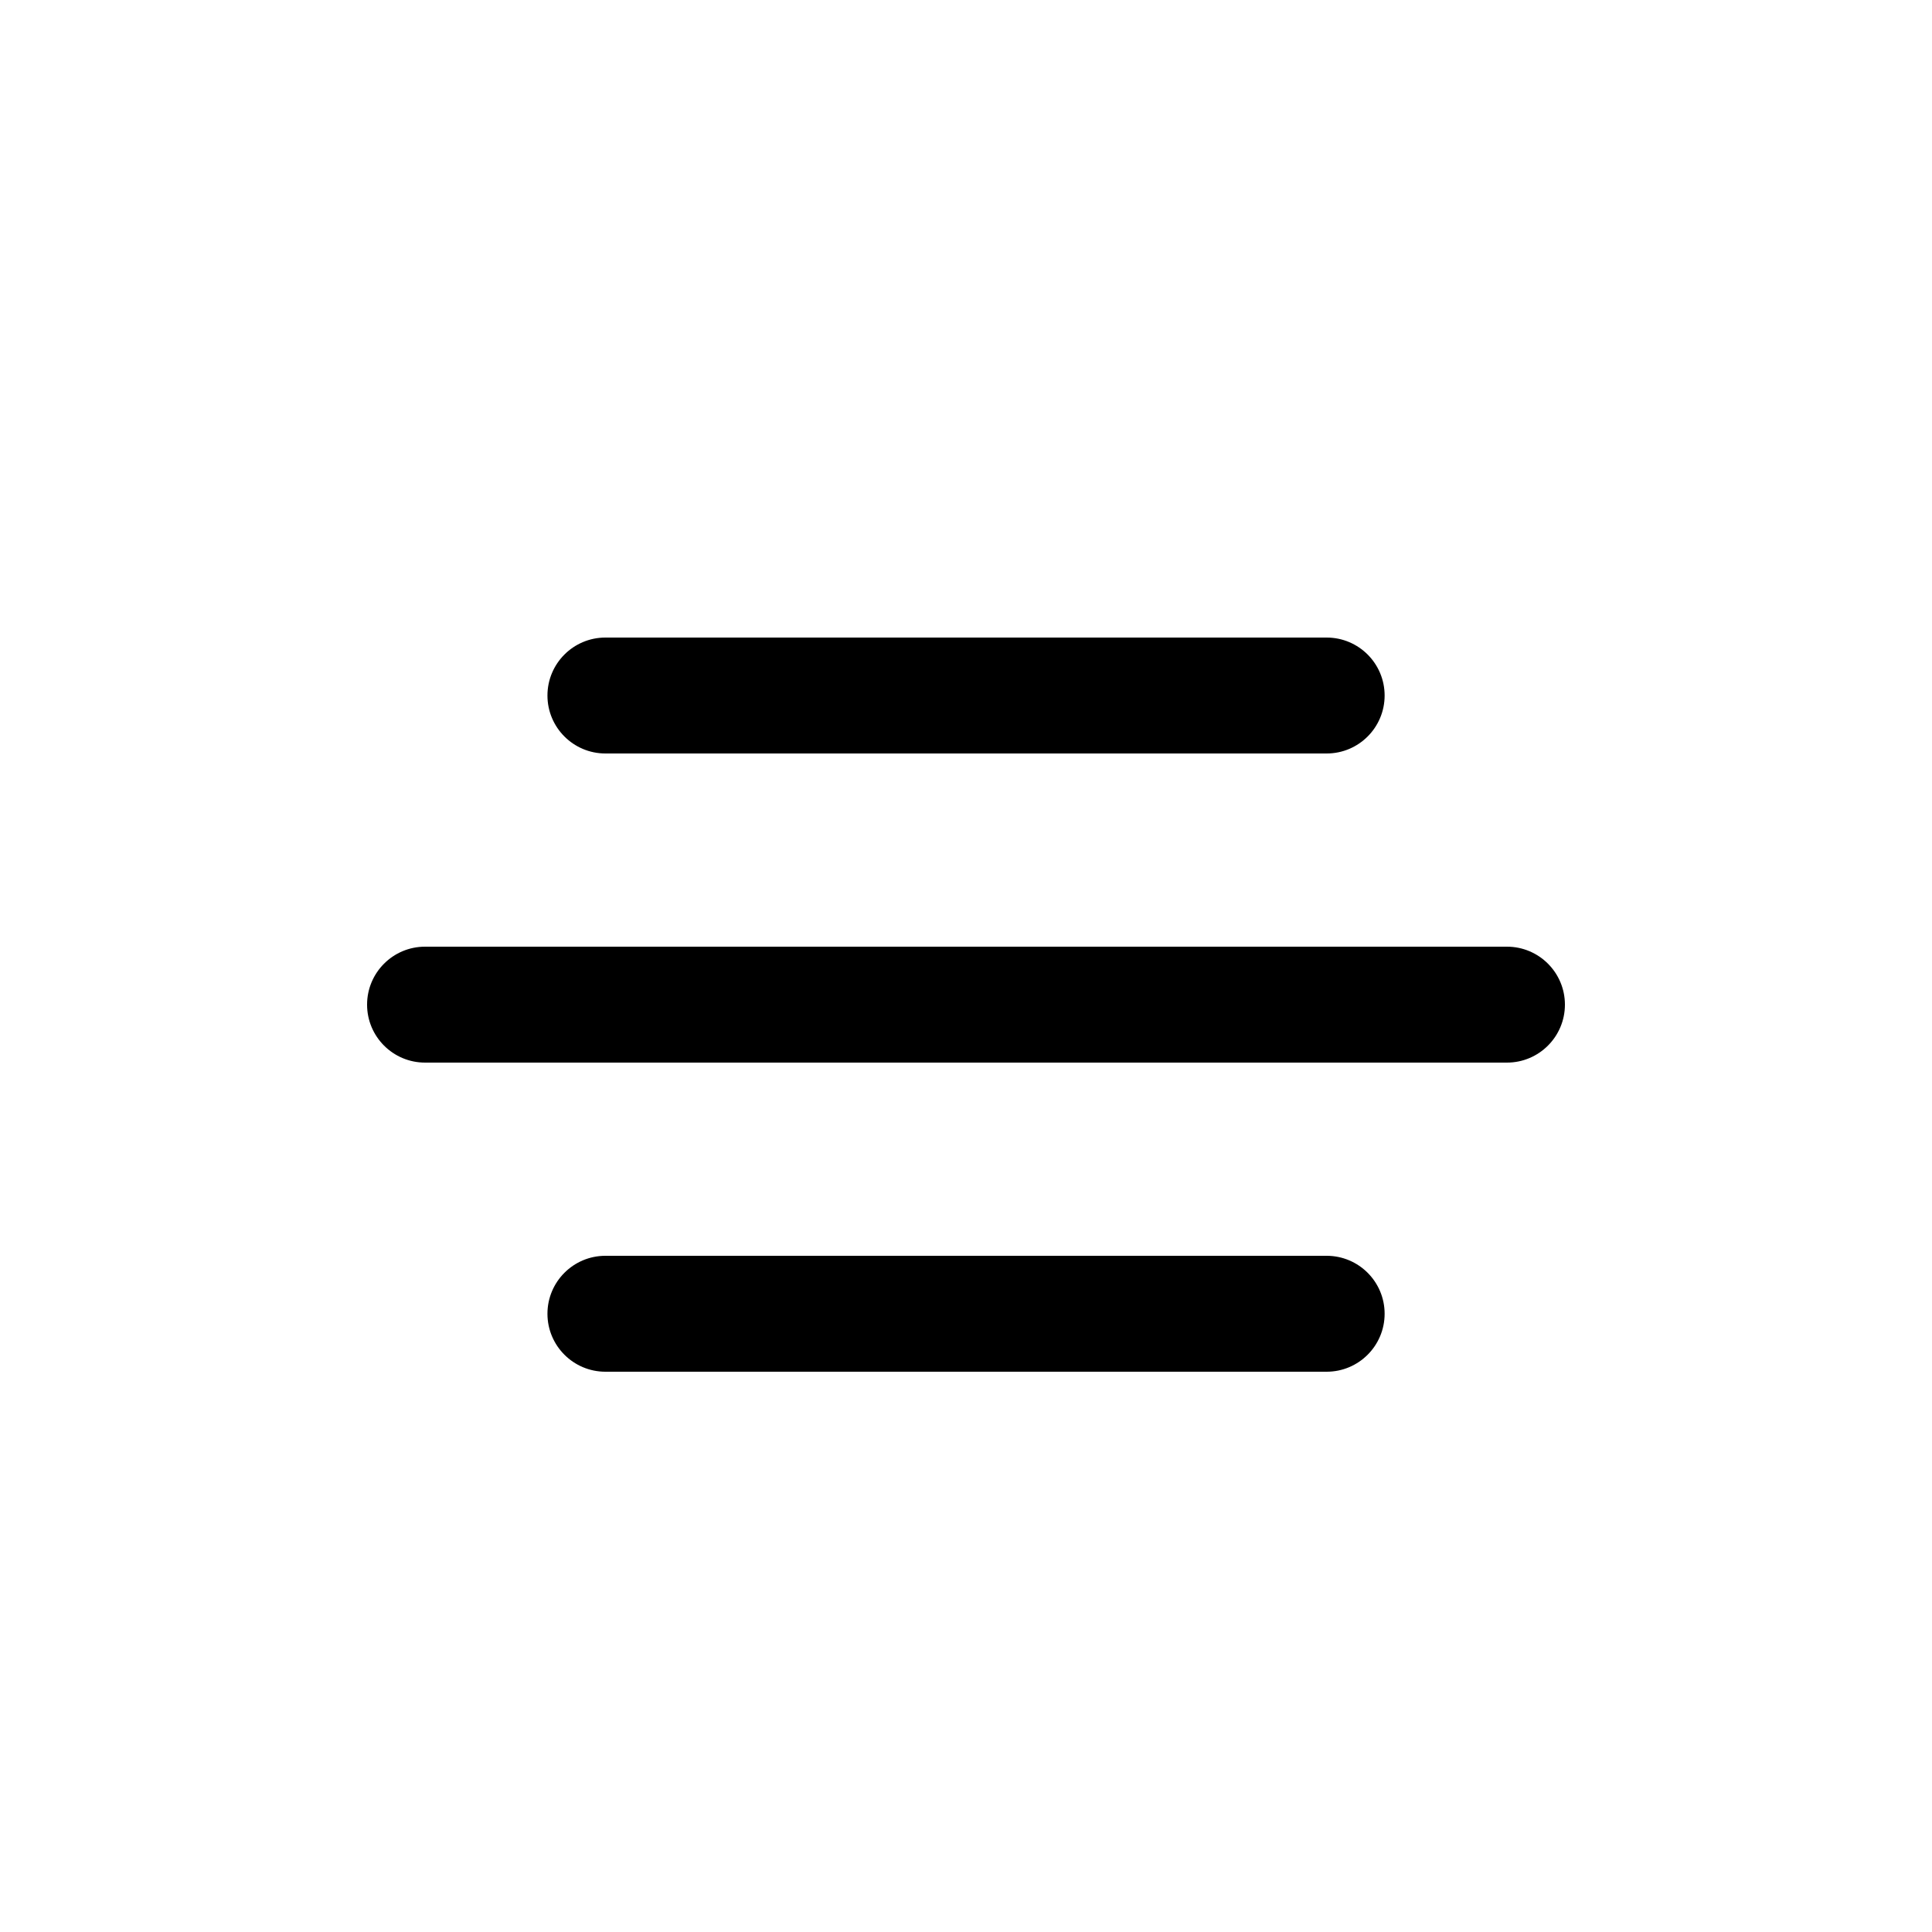
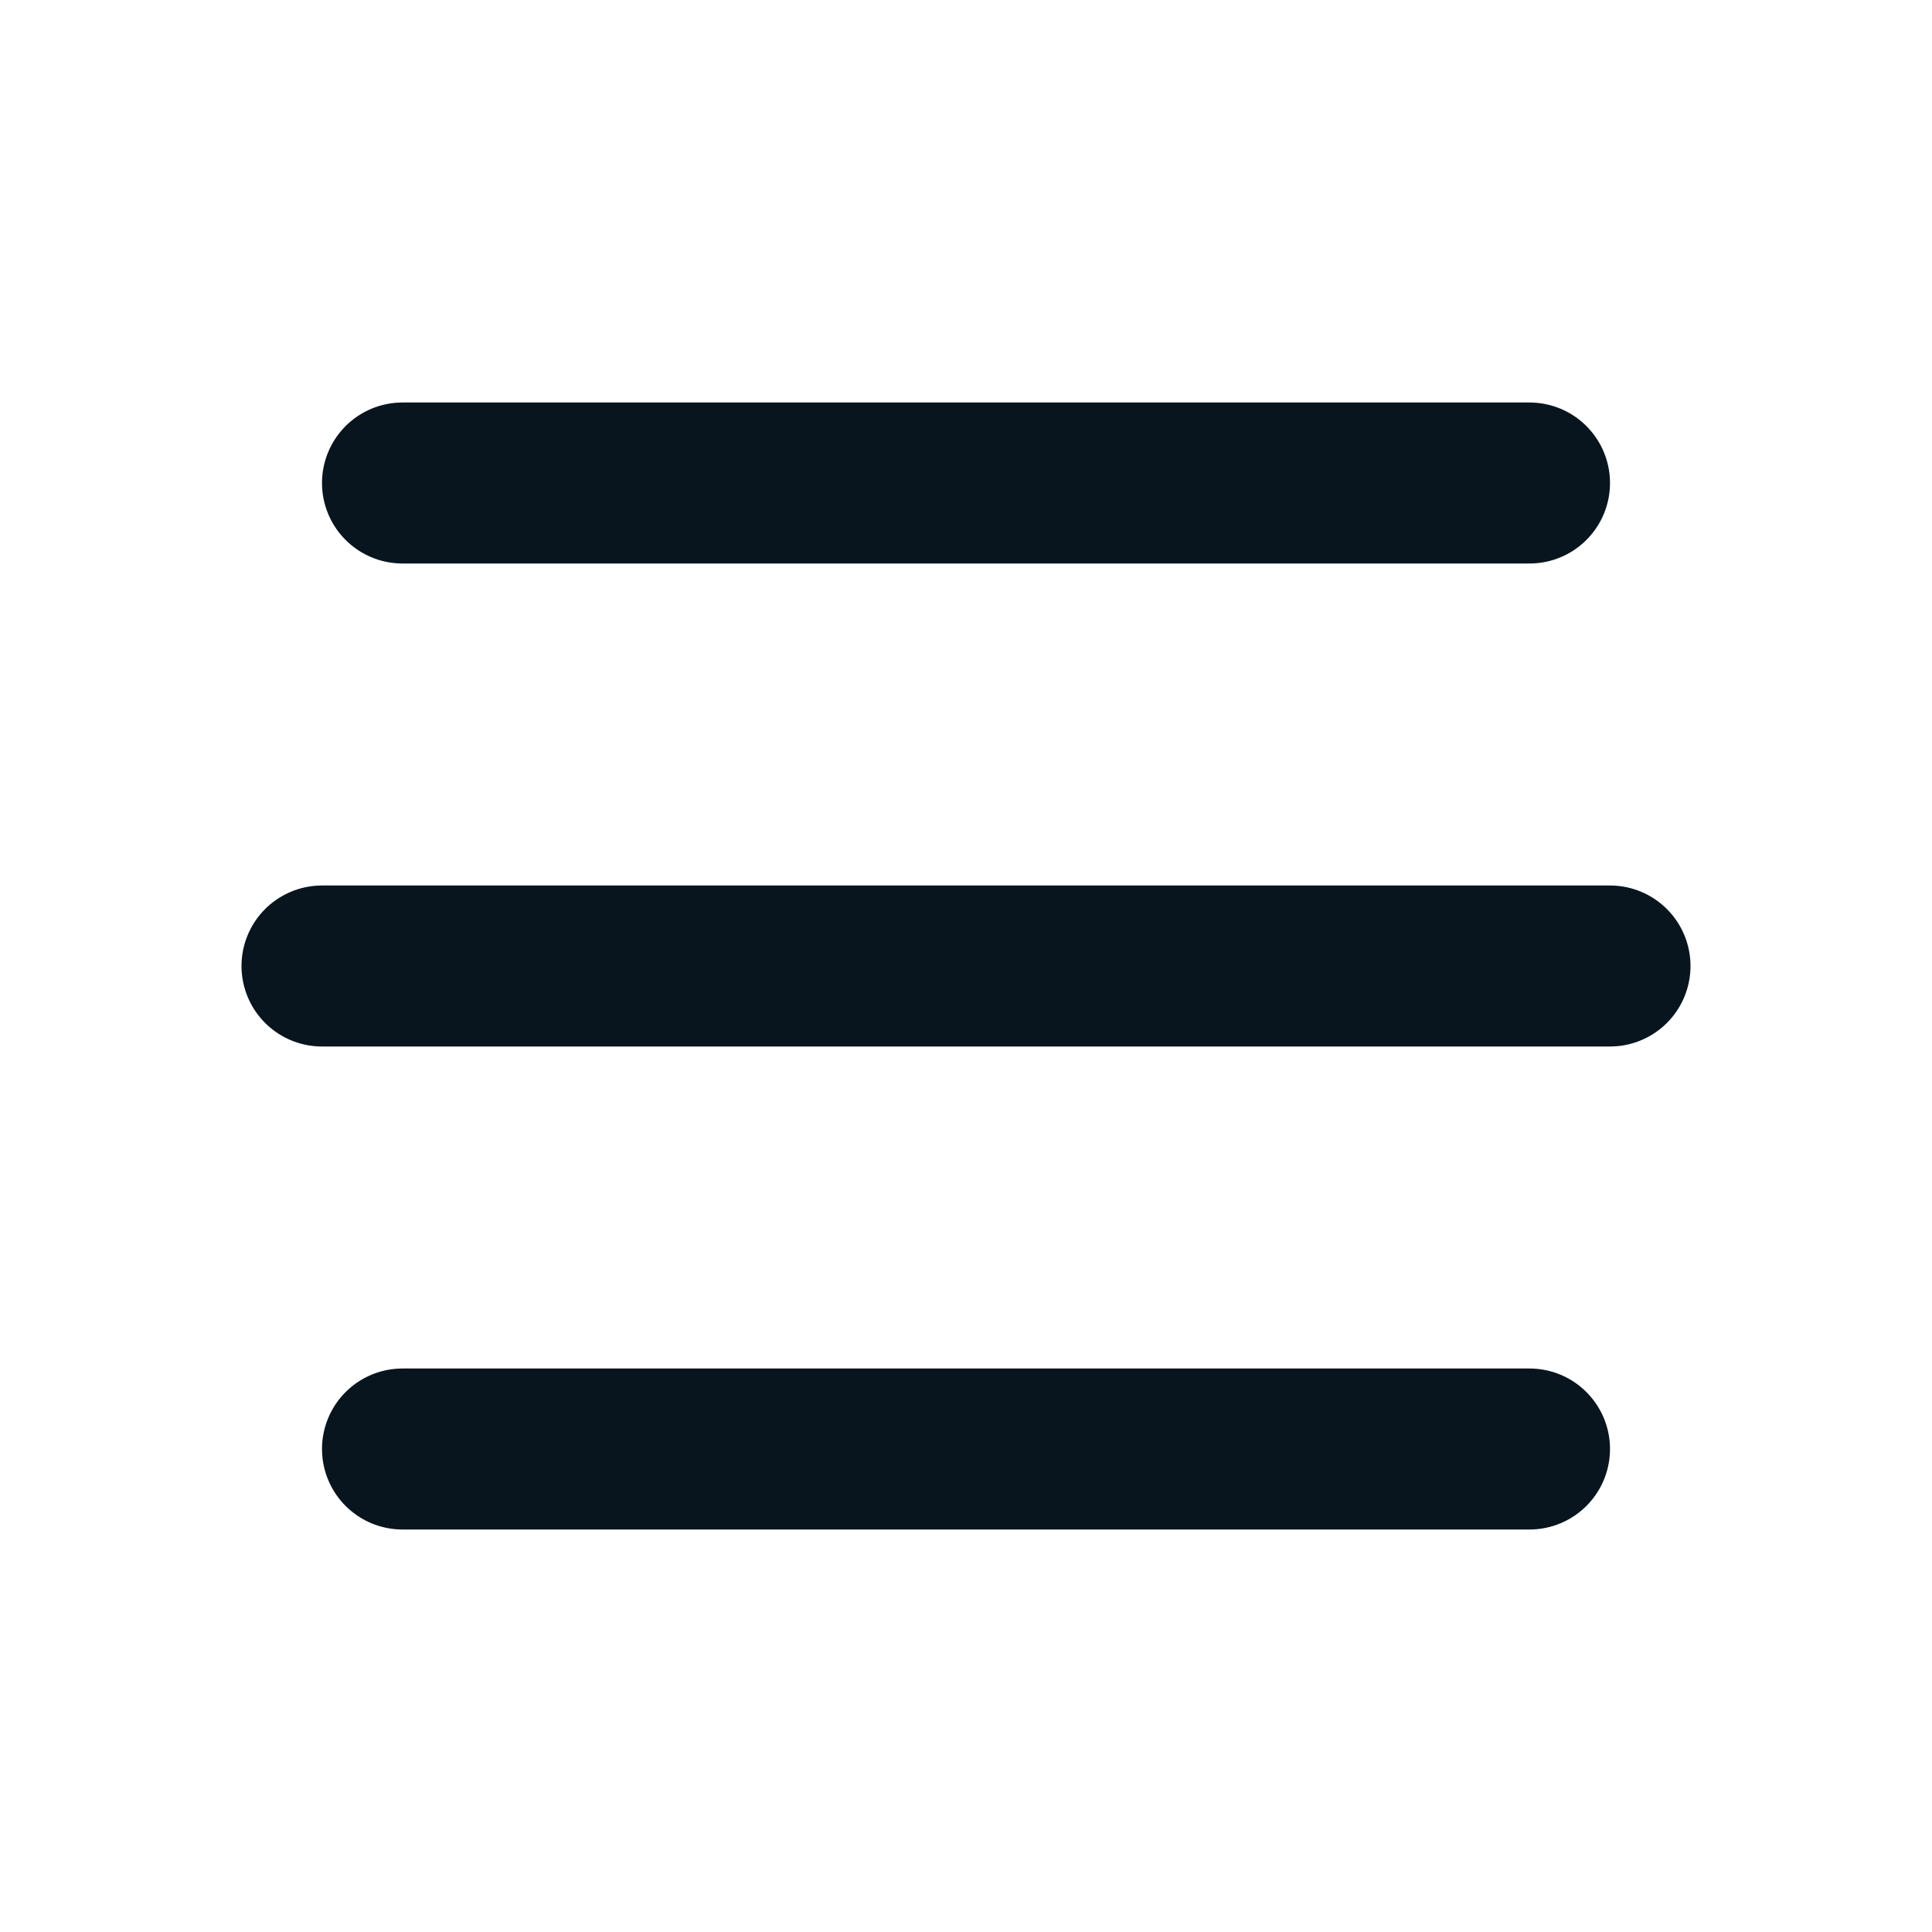
- <svg xmlns="http://www.w3.org/2000/svg" viewBox="0 -0.5 25 25" fill="none">
-   <g id="SVGRepo_bgCarrier" stroke-width="0" />
-   <g id="SVGRepo_tracerCarrier" stroke-linecap="round" stroke-linejoin="round" />
-   <g id="SVGRepo_iconCarrier">
-     <path d="M5.5 11.75C5.086 11.75 4.75 12.086 4.75 12.5C4.75 12.914 5.086 13.25 5.5 13.25V11.75ZM19.5 13.25C19.914 13.25 20.25 12.914 20.25 12.5C20.25 12.086 19.914 11.75 19.5 11.75V13.25ZM7.834 15.75C7.42 15.75 7.084 16.086 7.084 16.5C7.084 16.914 7.42 17.25 7.834 17.25V15.75ZM17.167 17.25C17.581 17.25 17.917 16.914 17.917 16.5C17.917 16.086 17.581 15.75 17.167 15.75V17.25ZM7.834 7.75C7.42 7.75 7.084 8.086 7.084 8.5C7.084 8.914 7.42 9.25 7.834 9.25V7.75ZM17.167 9.25C17.581 9.25 17.917 8.914 17.917 8.5C17.917 8.086 17.581 7.75 17.167 7.75V9.25ZM5.5 13.25H19.5V11.75H5.5V13.25ZM7.834 17.25H17.167V15.75H7.834V17.25ZM7.834 9.25H17.167V7.75H7.834V9.25Z" fill="#000000" />
-   </g>
+ <svg xmlns="http://www.w3.org/2000/svg" width="24" height="24" viewBox="0 0 24 24" fill="none">
+   <path d="M5 6H19" stroke="#08151E" stroke-width="2" stroke-linecap="round" />
+   <path d="M4 12H20" stroke="#08151E" stroke-width="2" stroke-linecap="round" />
+   <path d="M5 18H19" stroke="#08151E" stroke-width="2" stroke-linecap="round" />
</svg>
